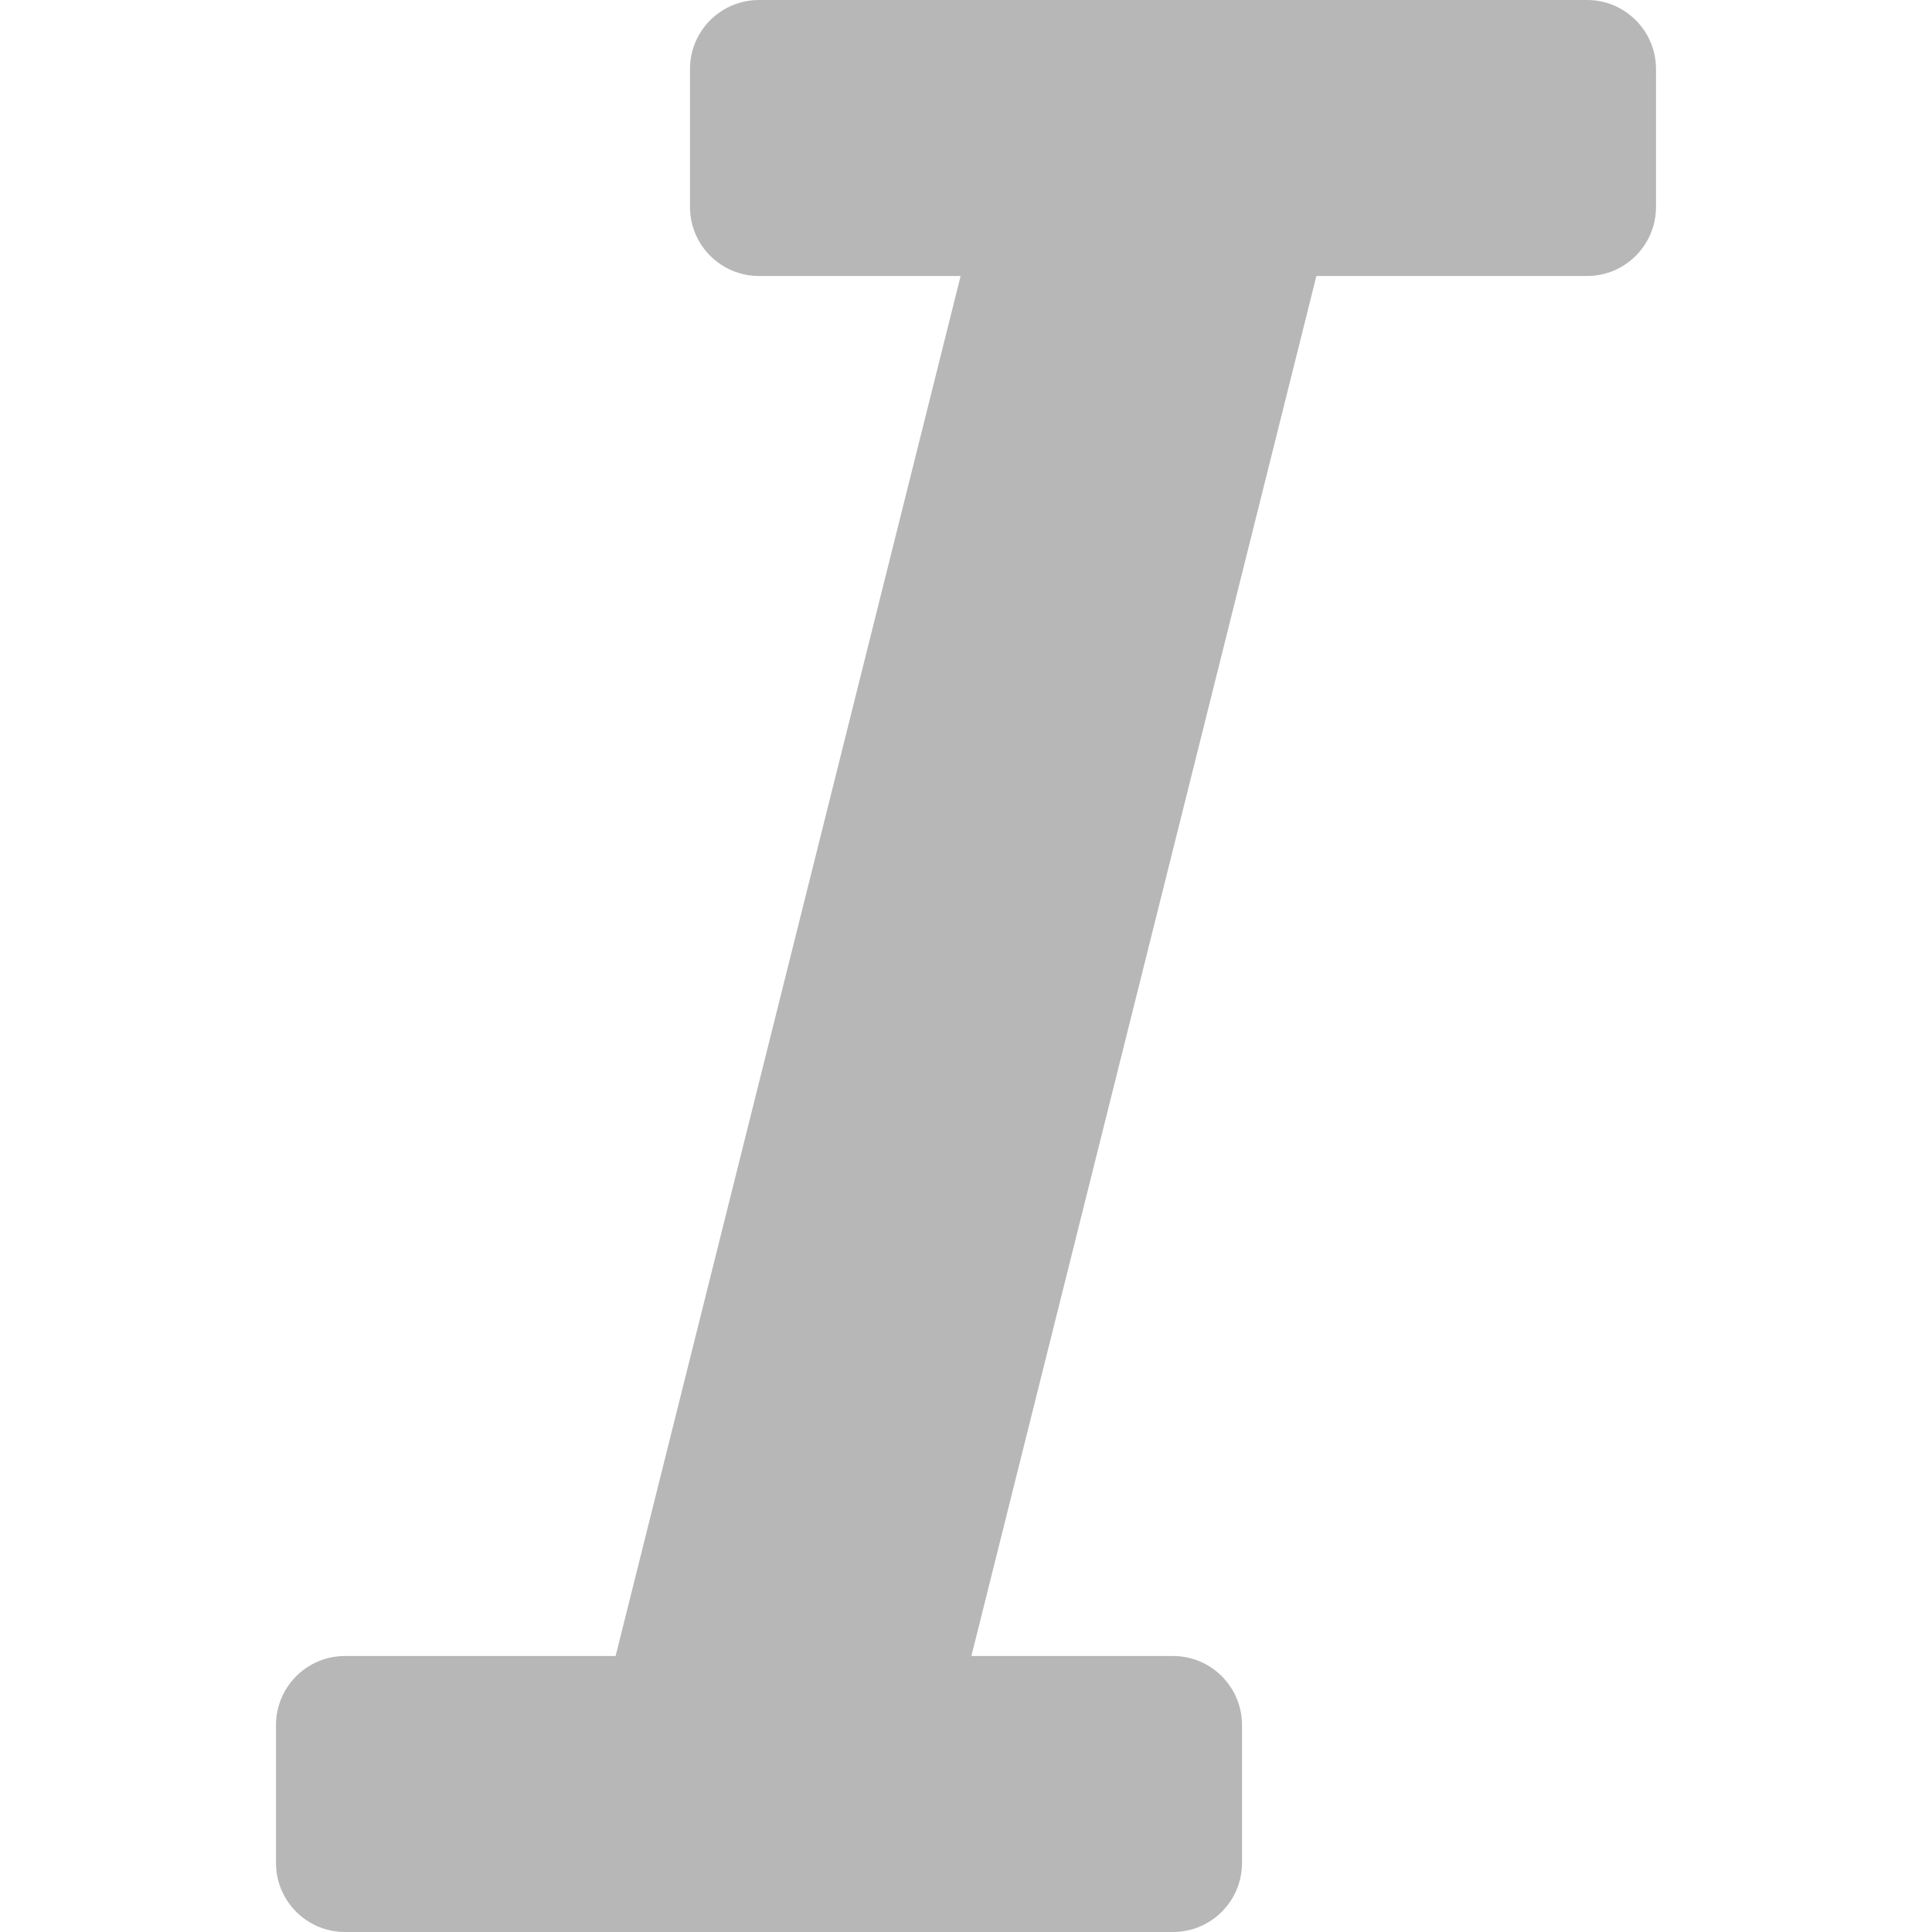
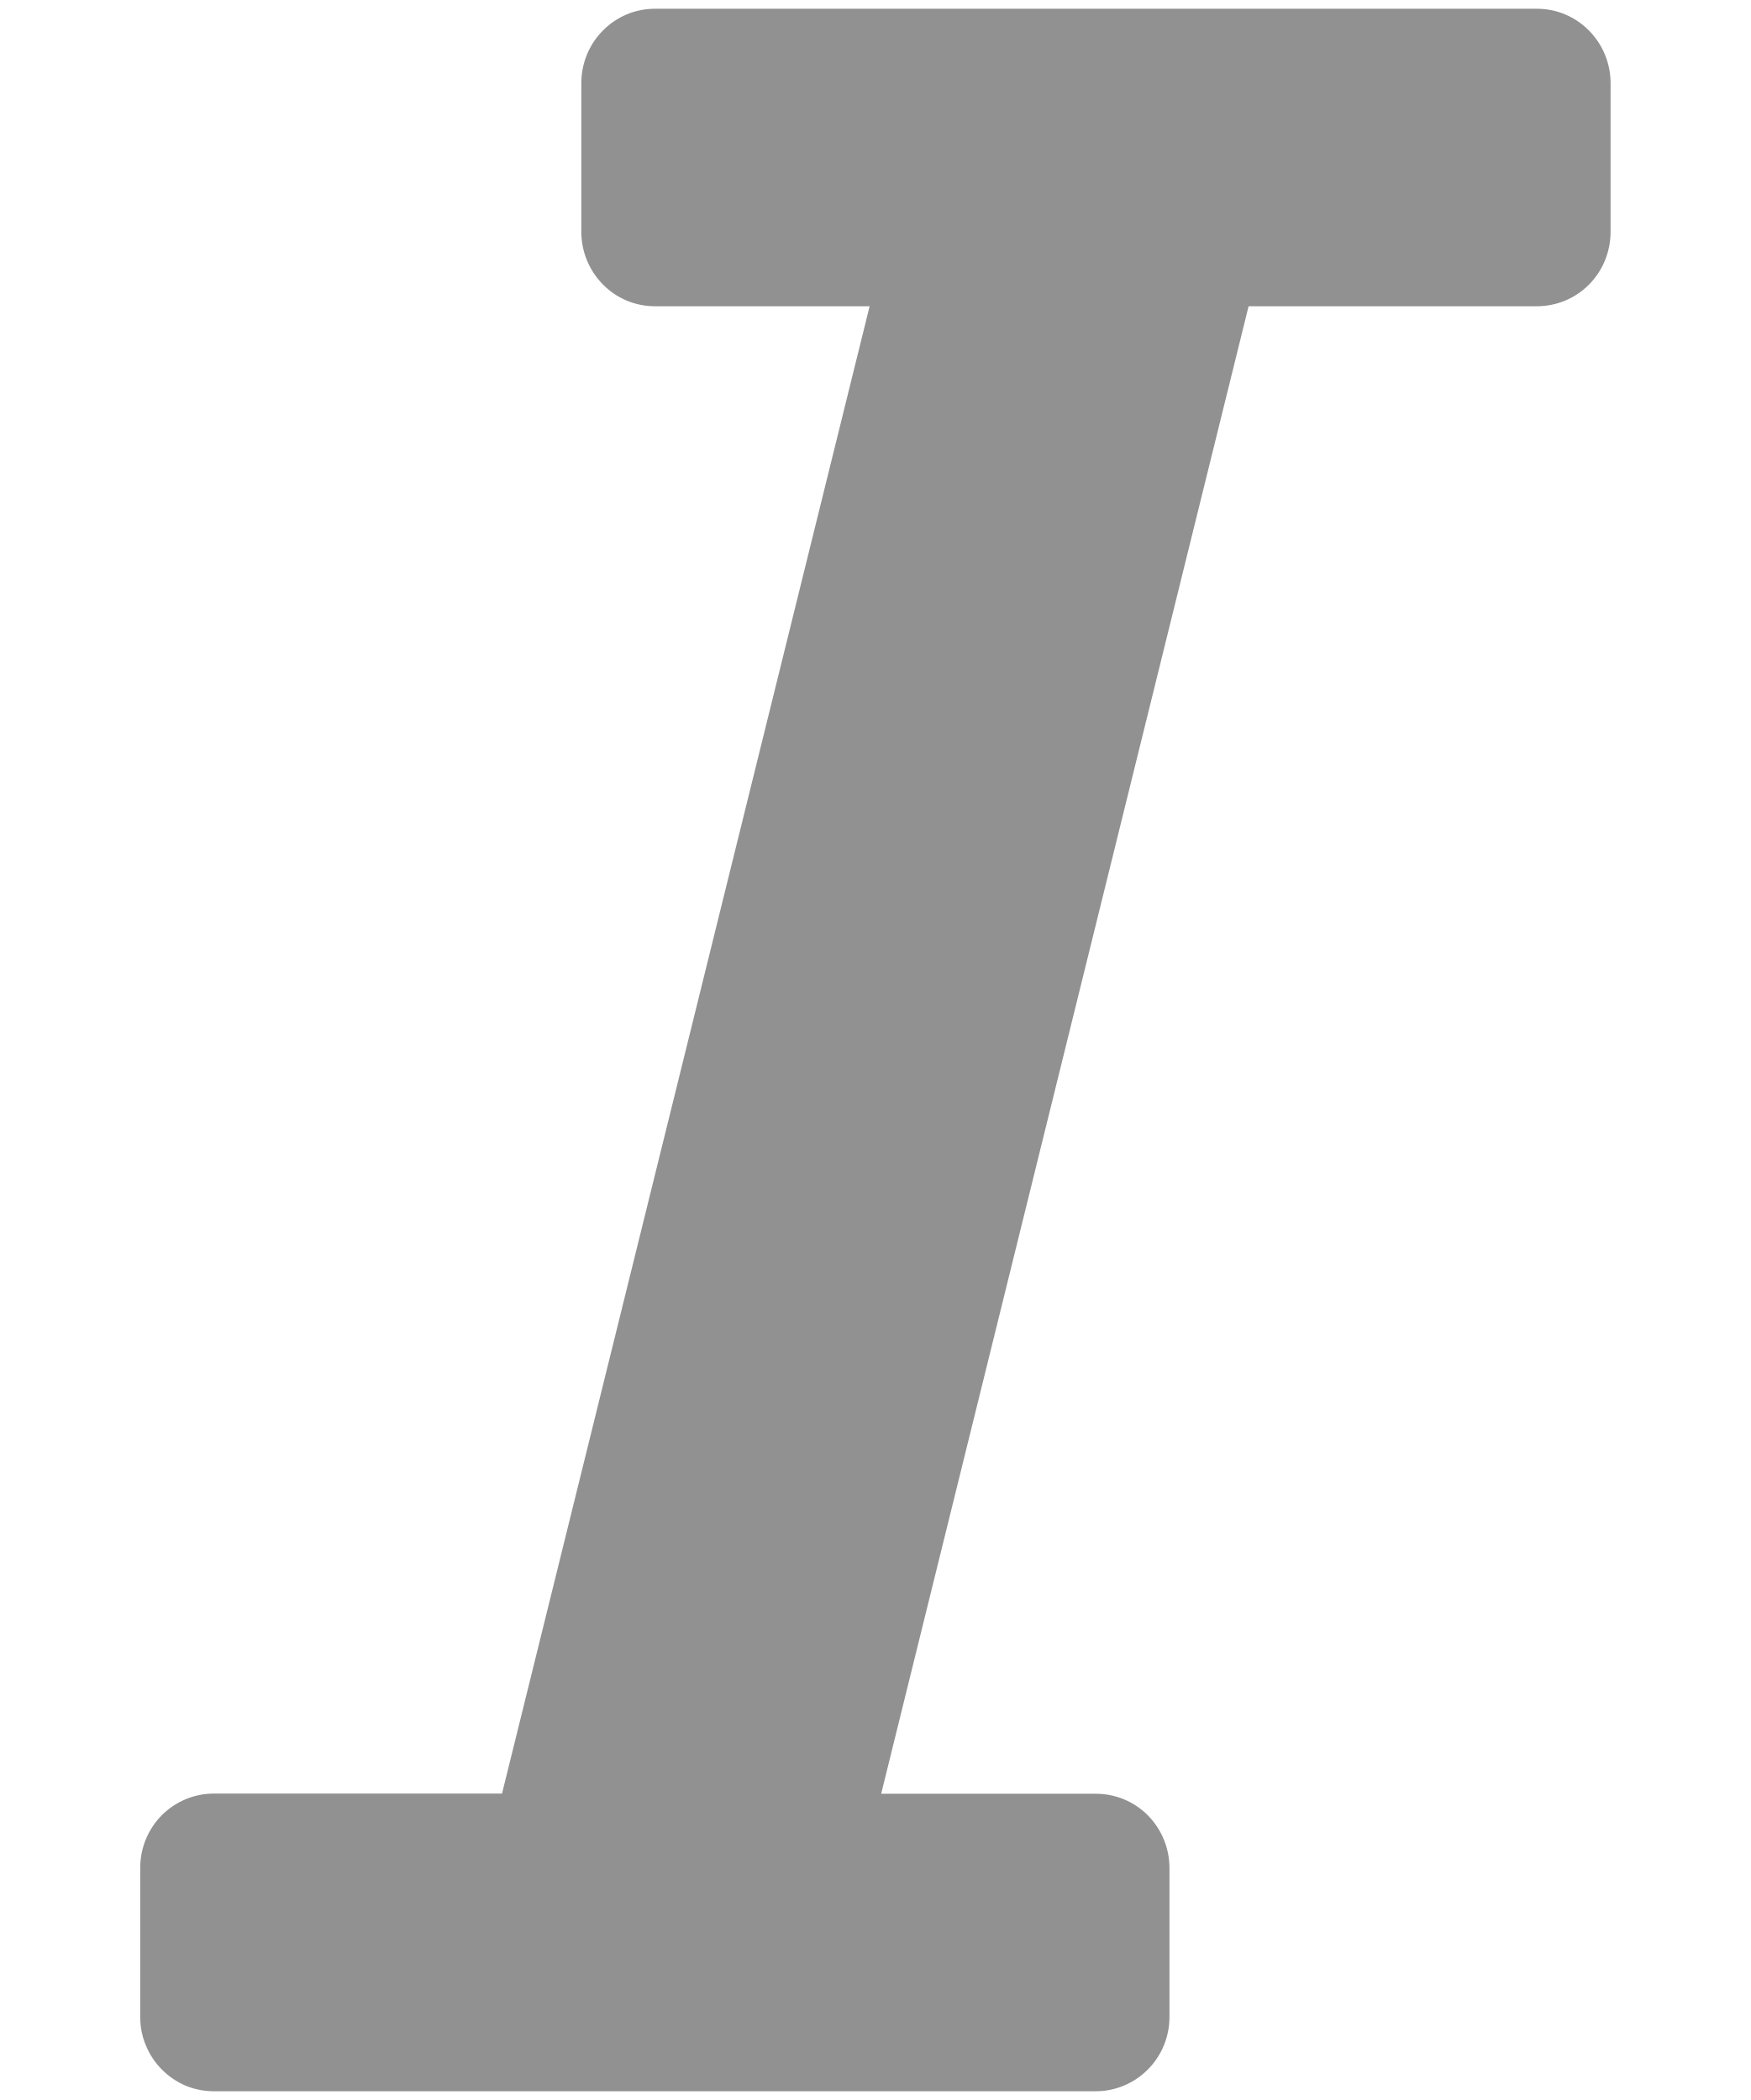
- <svg xmlns="http://www.w3.org/2000/svg" width="14" height="14" viewBox="0 0 14 14">
-   <g id="Group_86295" data-name="Group 86295" transform="translate(16871 23937)">
-     <rect id="Rectangle_51892" data-name="Rectangle 51892" width="14" height="14" transform="translate(-16871 -23937)" fill="#ccc" opacity="0" />
-     <path id="italic" d="M10,32.5v1a.5.5,0,0,1-.5.5H7.539l-2.5,10H6.5a.5.5,0,0,1,.5.5v1a.5.5,0,0,1-.5.5H.5a.5.5,0,0,1-.5-.5v-1A.5.5,0,0,1,.5,44H2.461l2.5-10H3.5a.5.5,0,0,1-.5-.5v-1a.5.5,0,0,1,.5-.5h6A.5.5,0,0,1,10,32.5Z" transform="translate(-16869 -23969)" fill="#b7b7b7" />
-   </g>
+ <svg xmlns="http://www.w3.org/2000/svg" width="10" height="12" viewBox="0 0 10 12" fill="none">
+   <path d="M9.201 0.475V1.325C9.201 1.381 9.19 1.436 9.169 1.488C9.148 1.54 9.117 1.586 9.078 1.626C9.039 1.665 8.992 1.697 8.941 1.718C8.89 1.739 8.836 1.75 8.78 1.75H7.133L5.034 10.25H6.261C6.372 10.25 6.479 10.294 6.558 10.374C6.637 10.454 6.681 10.562 6.681 10.675V11.525C6.681 11.638 6.637 11.746 6.558 11.825C6.479 11.905 6.372 11.95 6.261 11.95H1.221C1.166 11.95 1.111 11.939 1.06 11.918C1.009 11.896 0.963 11.865 0.924 11.825C0.885 11.786 0.854 11.739 0.833 11.687C0.811 11.635 0.801 11.58 0.801 11.524V10.674C0.801 10.561 0.845 10.453 0.924 10.373C1.003 10.294 1.11 10.249 1.221 10.249H2.868L4.968 1.75H3.741C3.629 1.75 3.522 1.705 3.444 1.625C3.365 1.545 3.321 1.437 3.321 1.324V0.475C3.321 0.363 3.365 0.254 3.444 0.175C3.522 0.095 3.629 0.05 3.741 0.05H8.781C8.893 0.05 8.999 0.095 9.078 0.175C9.157 0.255 9.201 0.363 9.201 0.475Z" fill="#919191" />
</svg>
